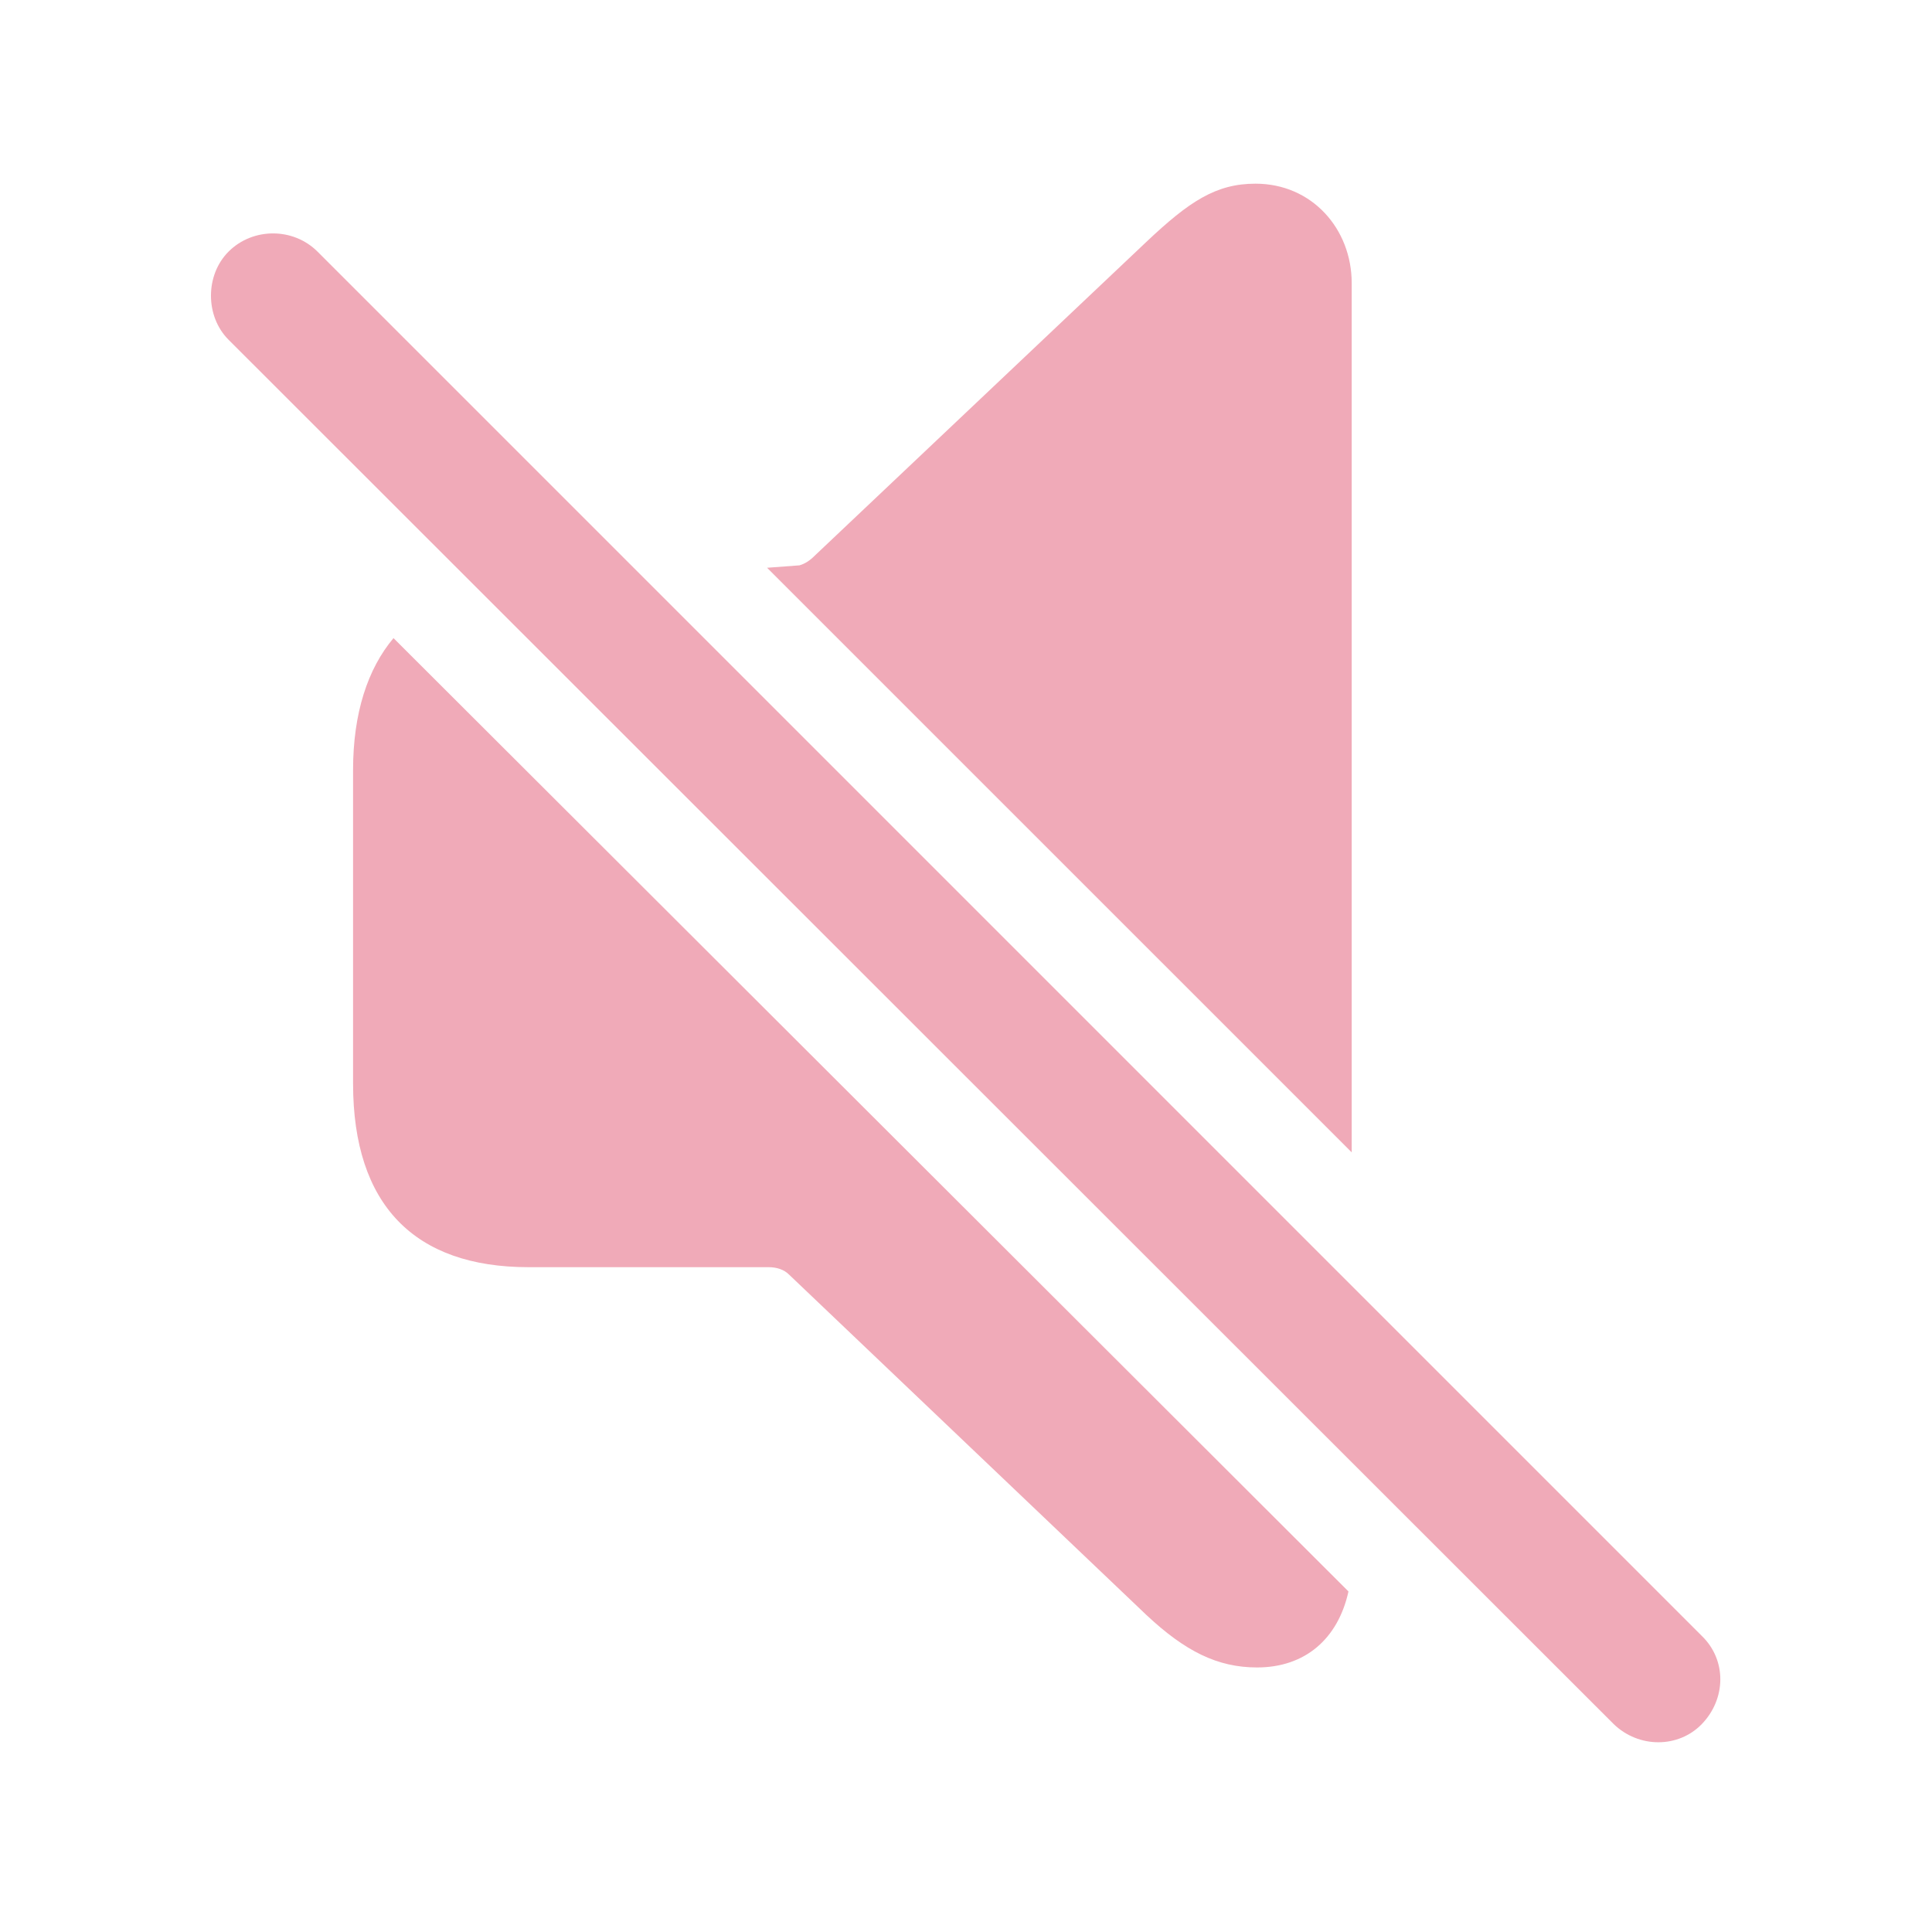
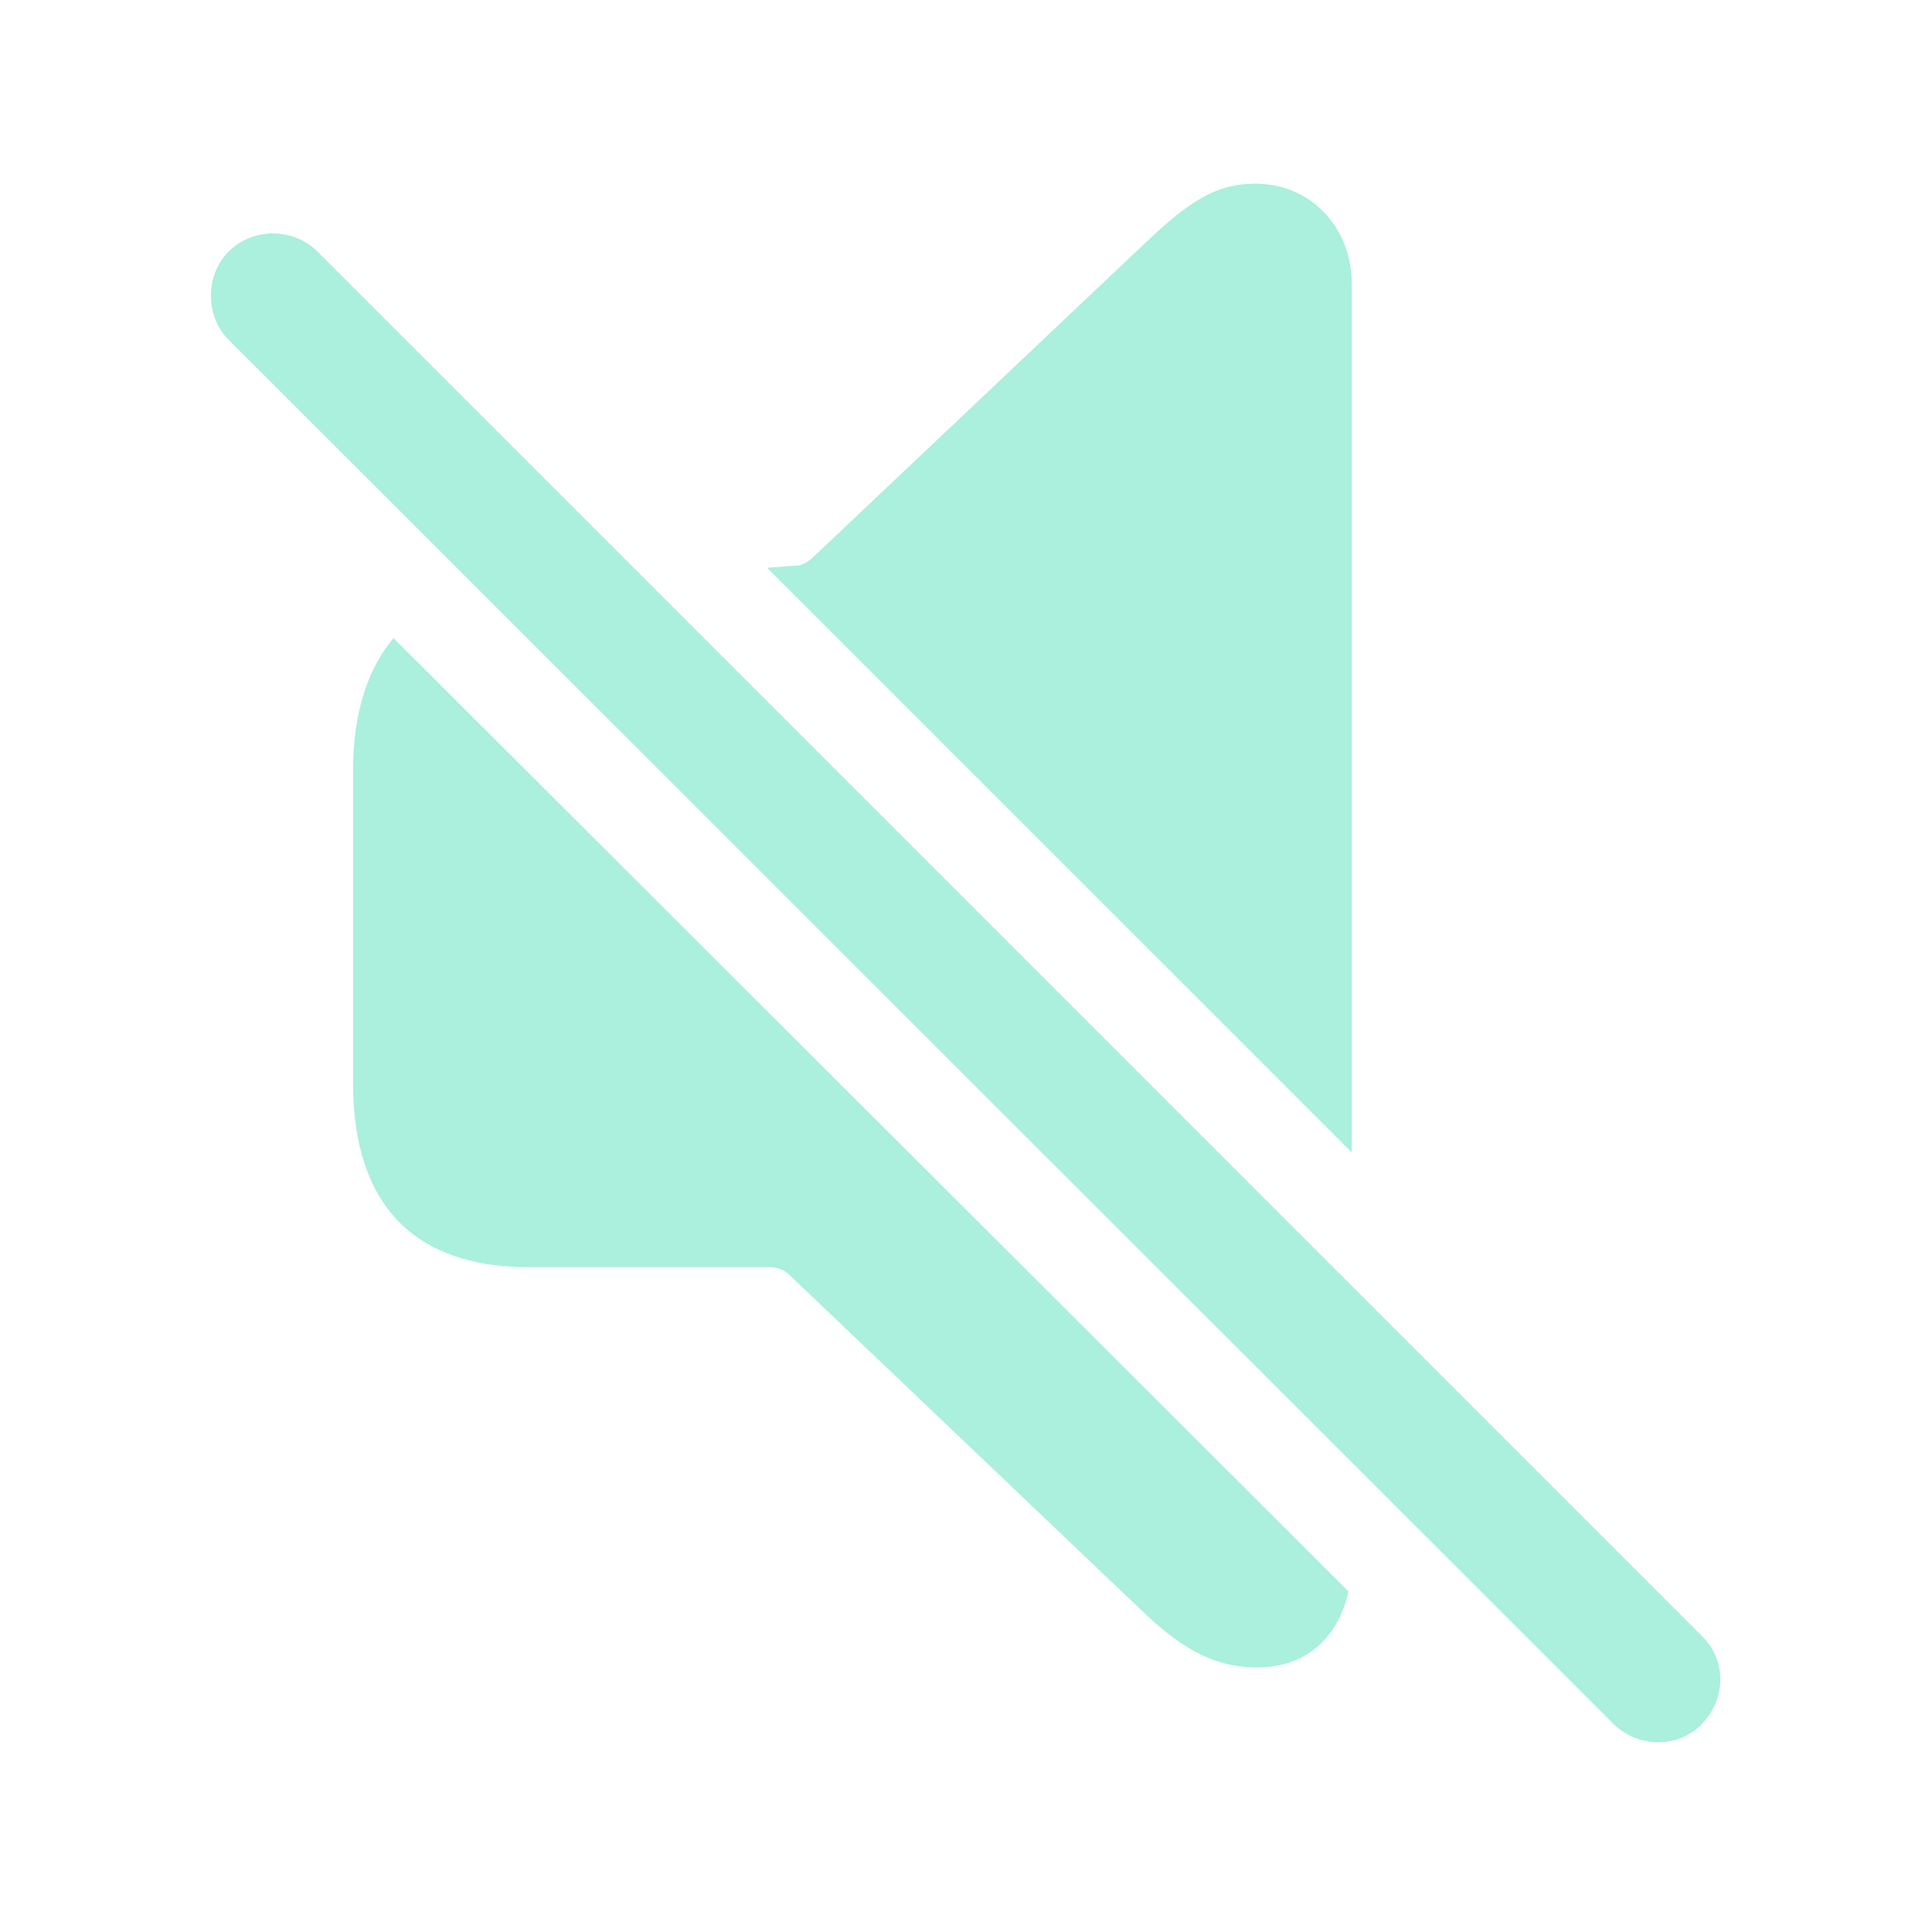
- <svg fill="#F0AAB8" width="120px" height="120px" viewBox="0 0 56 56">
+ <svg fill="#AAF0DC" width="120px" height="120px" viewBox="0 0 56 56">
  <path d="M 39.18 33.402 L 39.18 8.207 C 39.18 6.637 38.031 5.324 36.391 5.324 C 35.242 5.324 34.469 5.84 33.227 7.012 L 23.617 16.105 C 23.477 16.246 23.336 16.34 23.172 16.387 L 22.234 16.457 Z M 46.773 49.973 C 47.5 50.676 48.648 50.676 49.328 49.973 C 50.031 49.246 50.055 48.121 49.328 47.418 L 9.203 7.293 C 8.5 6.59 7.328 6.59 6.625 7.293 C 5.945 7.973 5.945 9.168 6.625 9.848 Z M 36.437 48.332 C 37.82 48.332 38.781 47.512 39.086 46.129 L 11.406 18.496 C 10.656 19.387 10.234 20.676 10.234 22.316 L 10.234 31.41 C 10.234 34.926 12.015 36.73 15.32 36.73 L 22.281 36.73 C 22.515 36.73 22.727 36.801 22.867 36.941 L 33.227 46.809 C 34.352 47.863 35.289 48.332 36.437 48.332 Z" />
</svg>
